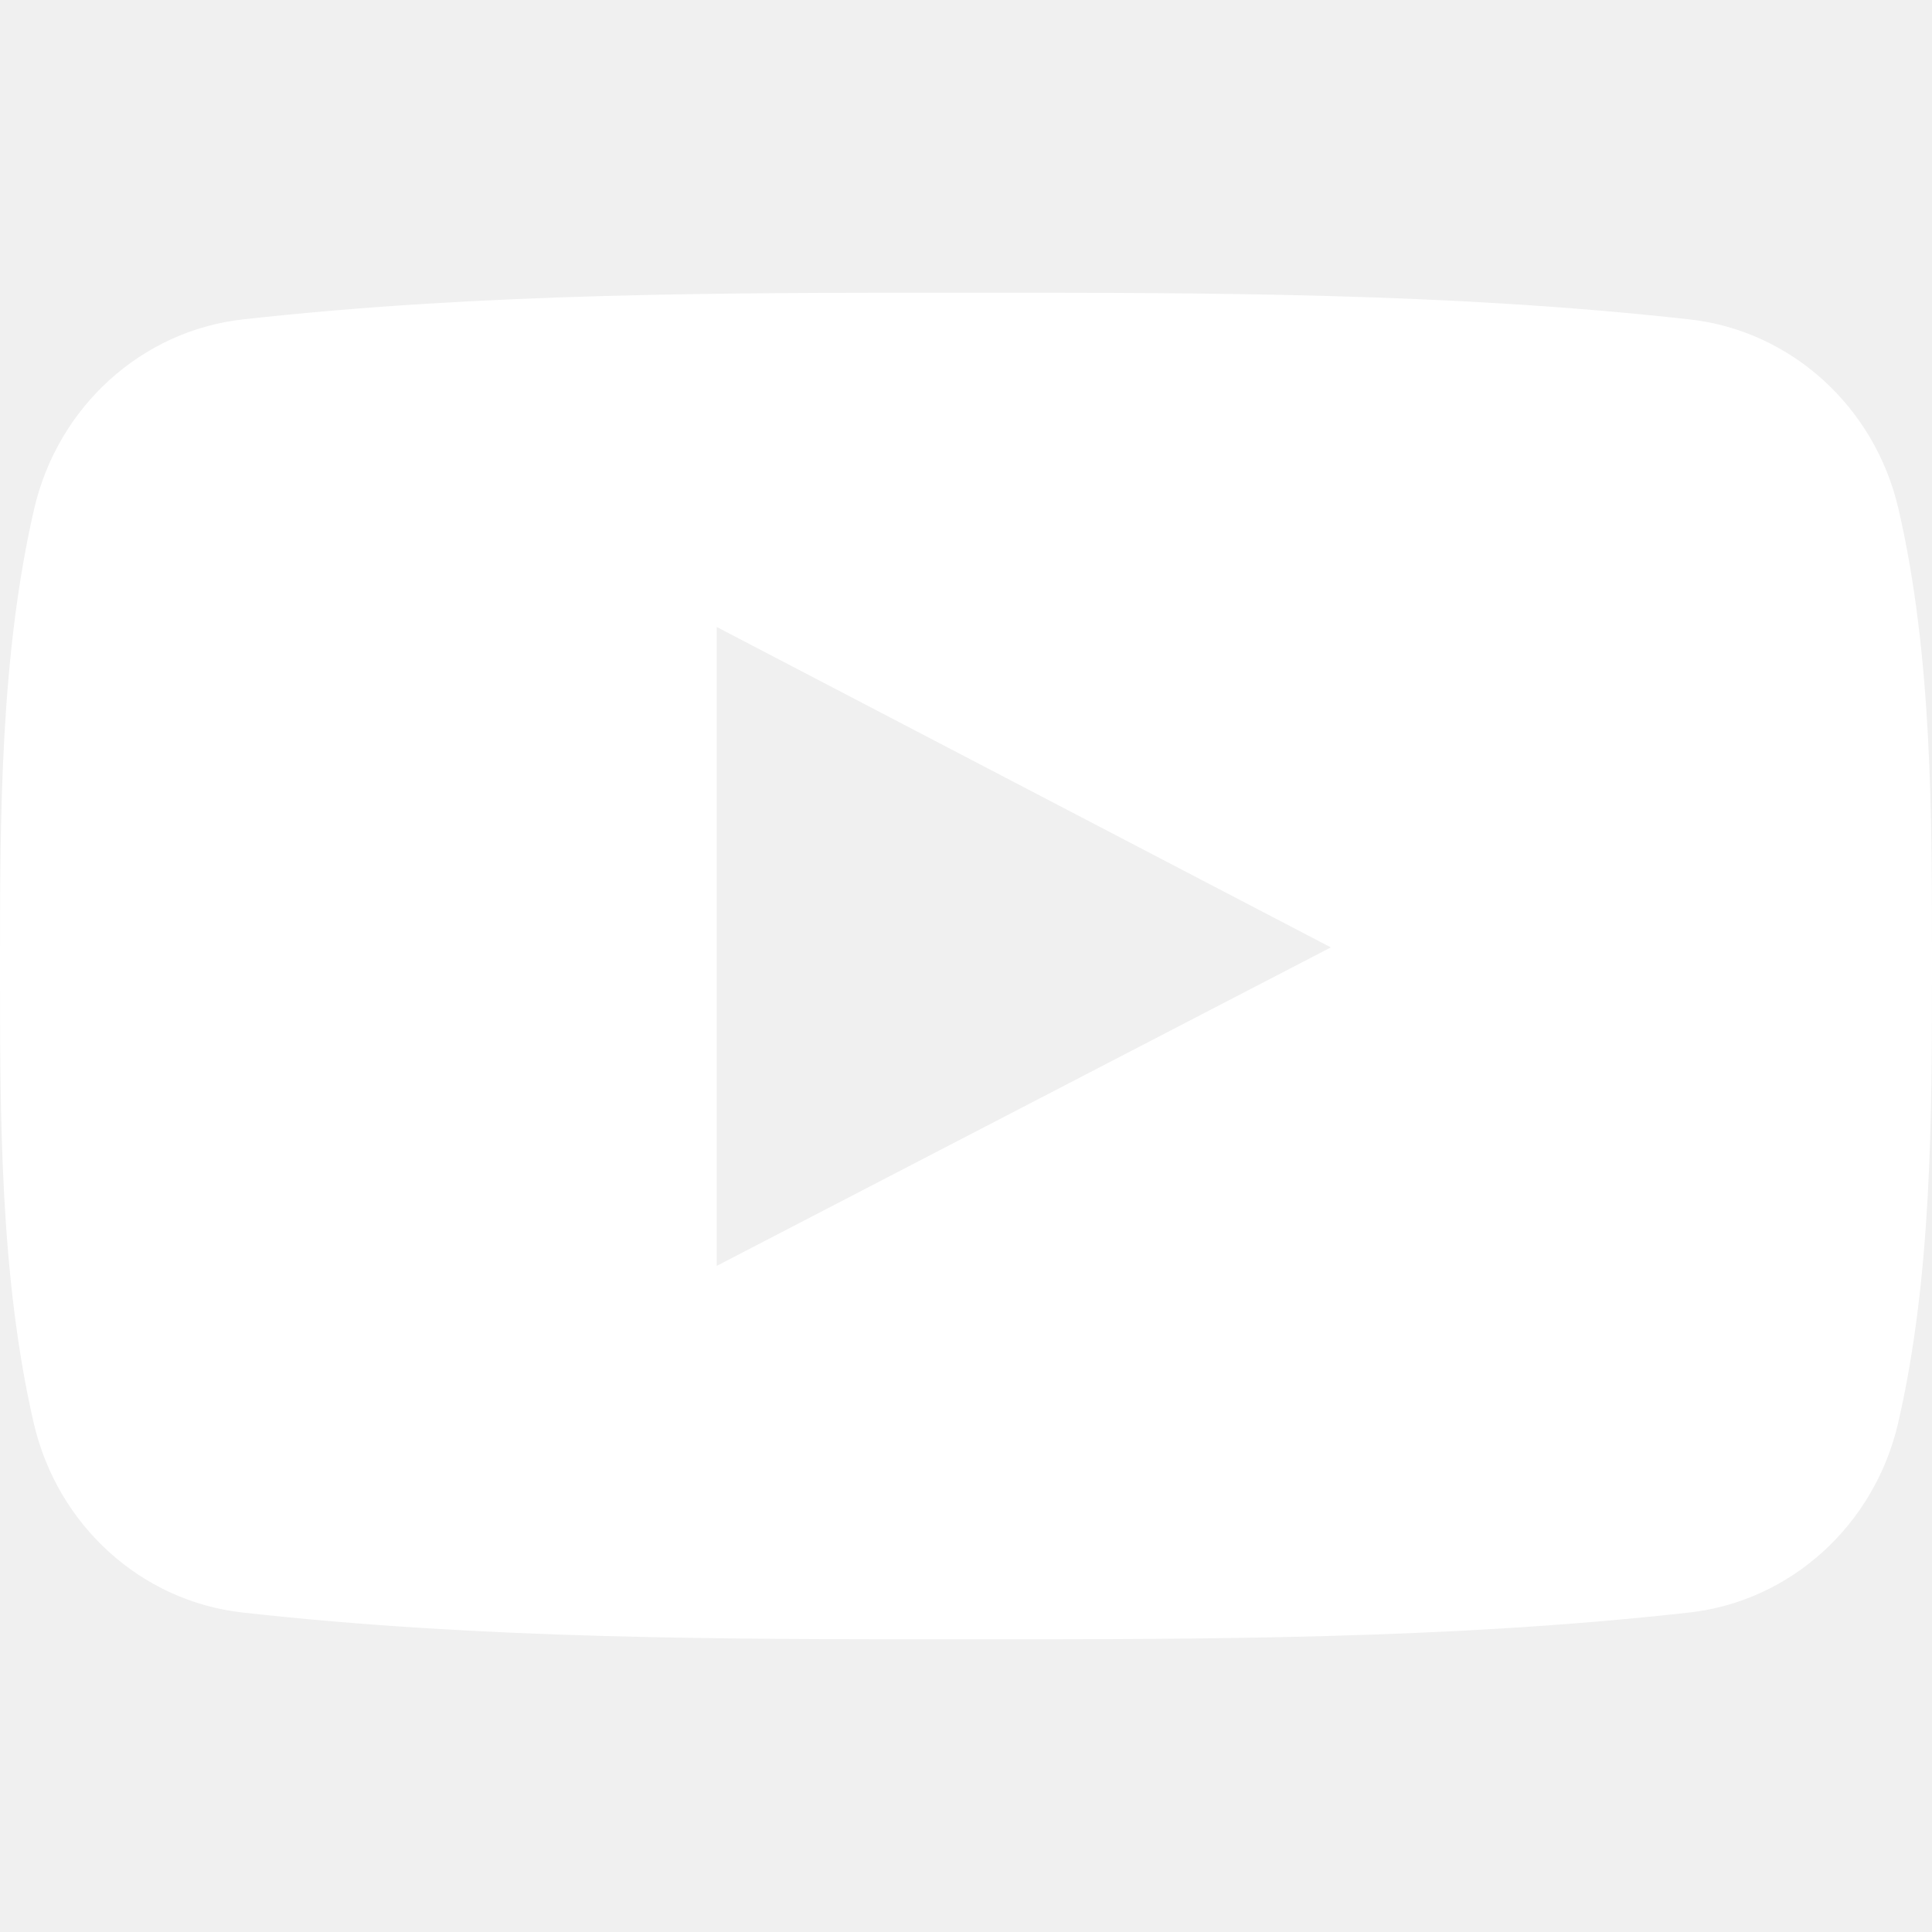
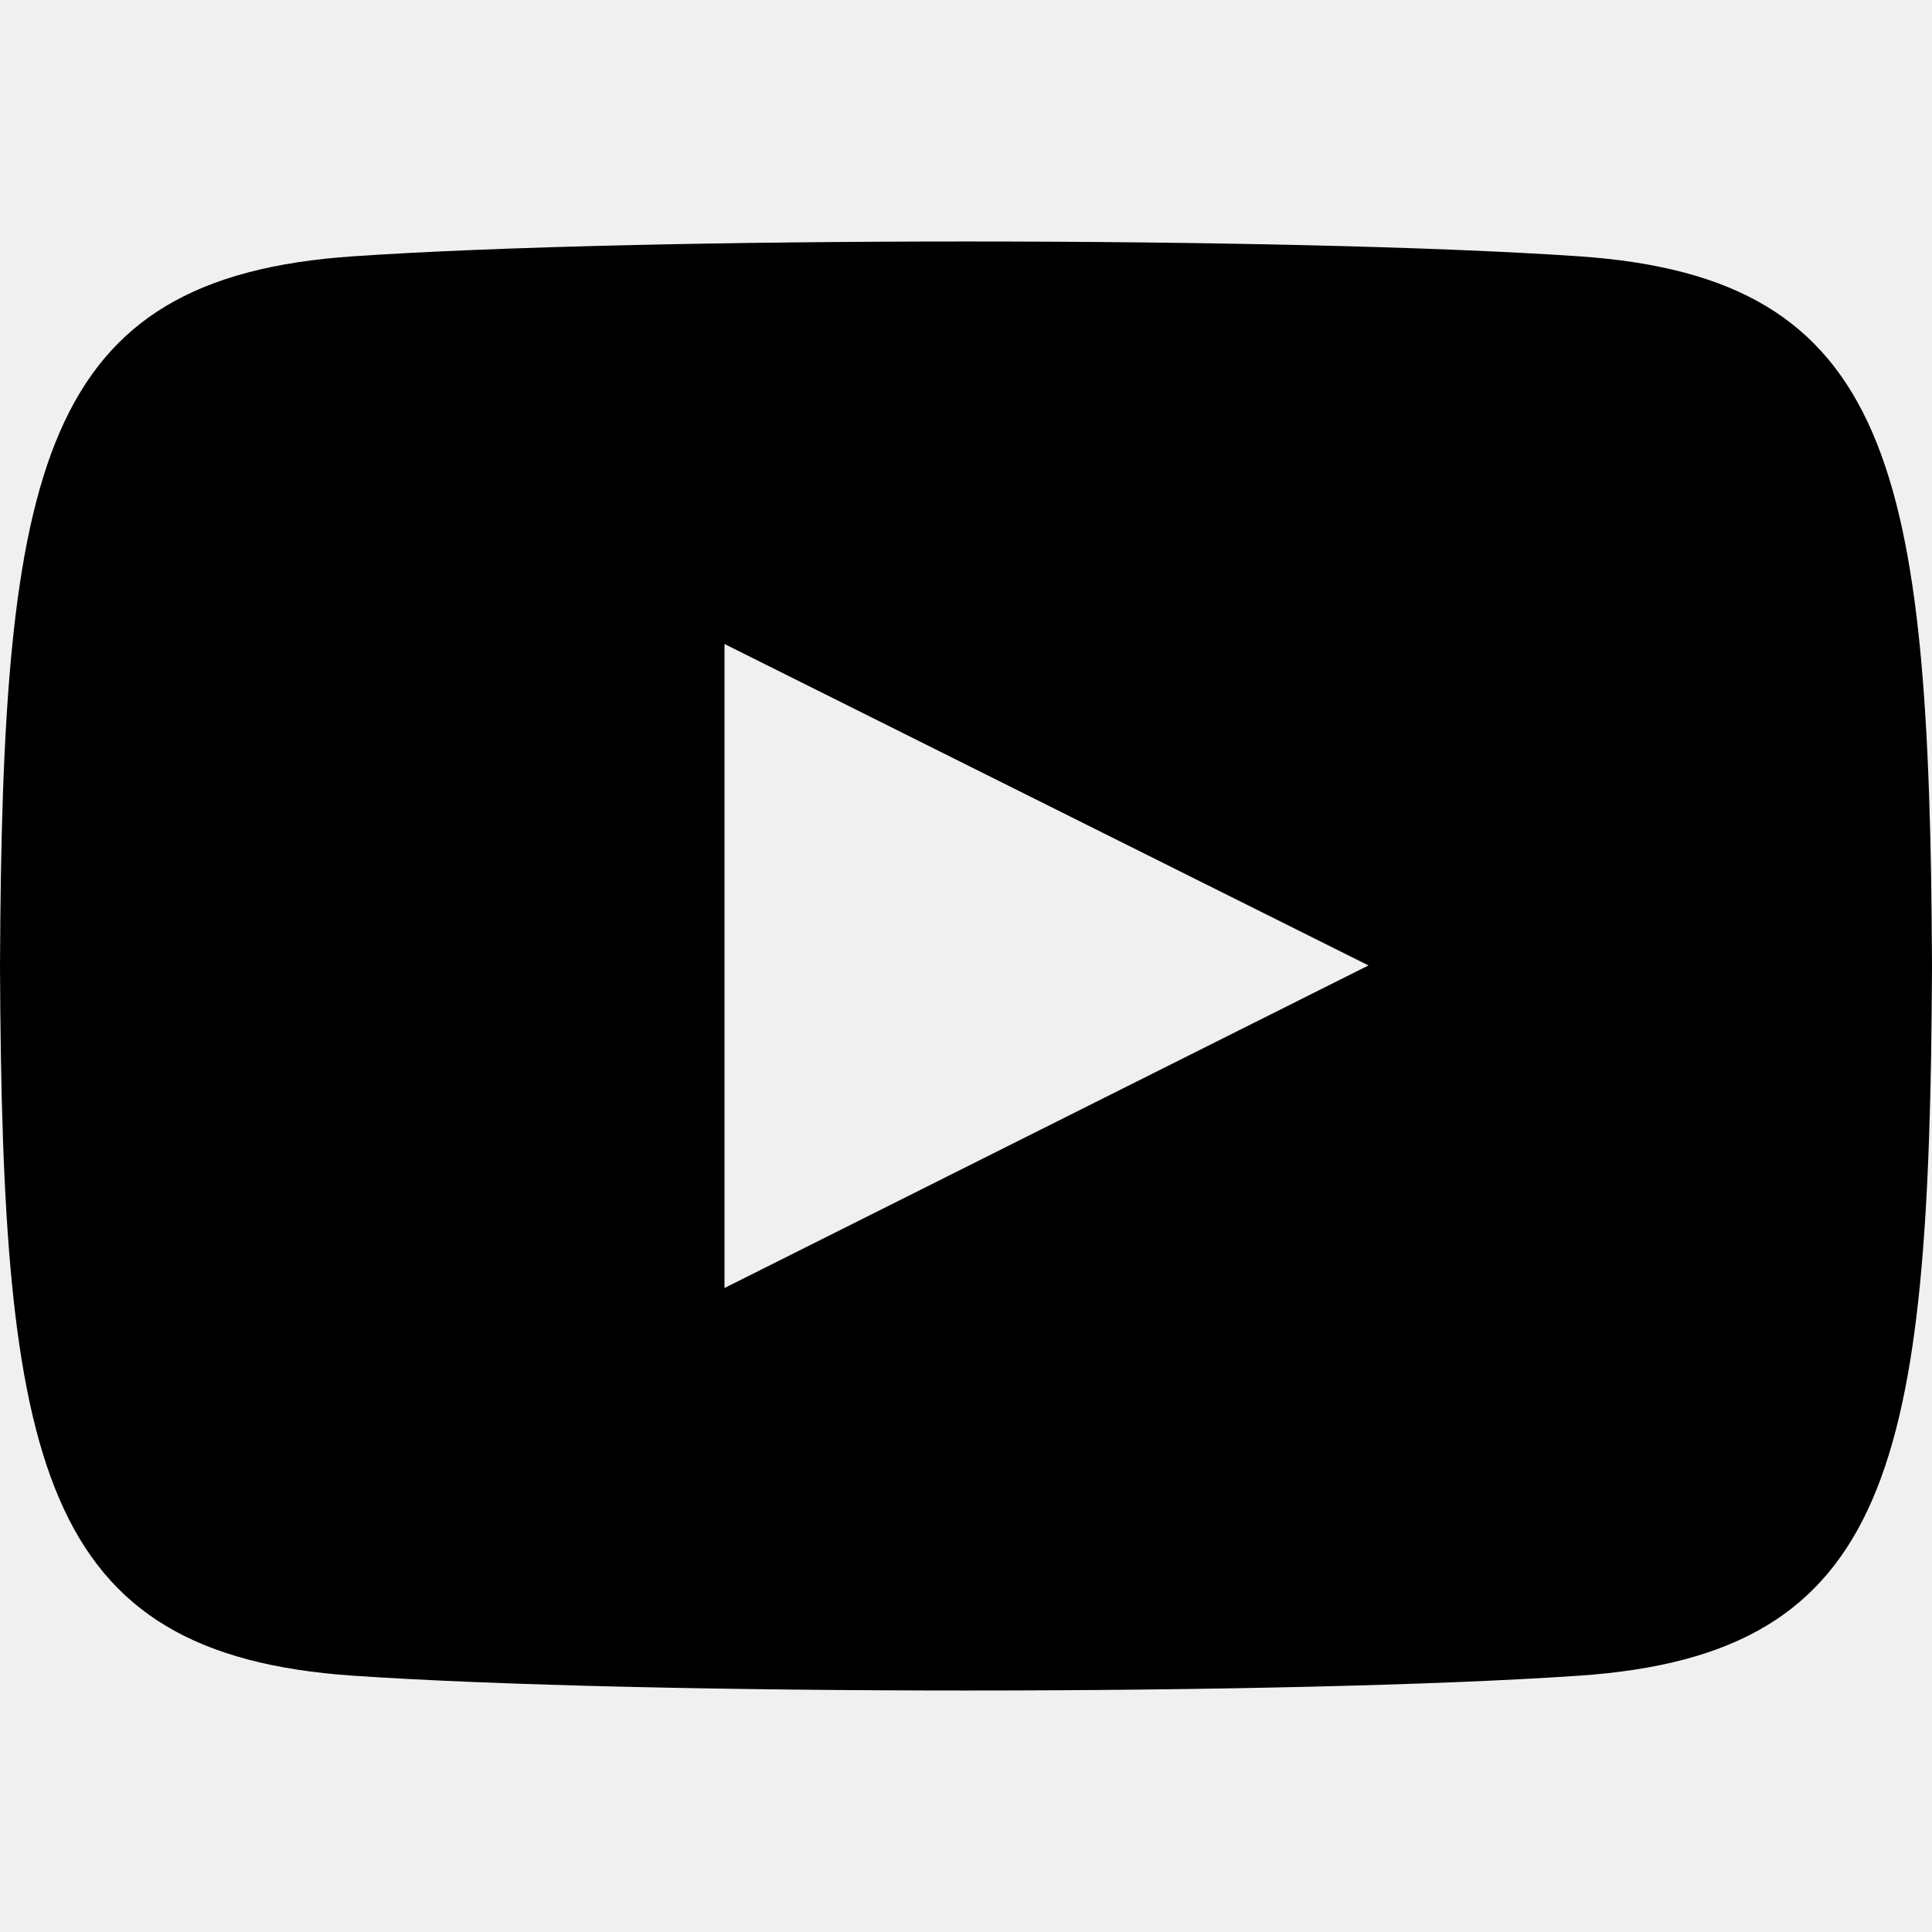
- <svg xmlns="http://www.w3.org/2000/svg" width="27" height="27" viewBox="0 0 27 27" fill="none">
-   <path d="M26.533 7.118C26.203 5.682 25.028 4.622 23.614 4.464C20.266 4.091 16.878 4.089 13.504 4.091C10.13 4.089 6.741 4.091 3.393 4.464C1.98 4.622 0.806 5.682 0.476 7.118C0.005 9.163 0 11.395 0 13.5C0 15.605 0 17.837 0.47 19.882C0.8 21.318 1.974 22.377 3.388 22.535C6.736 22.909 10.125 22.911 13.499 22.909C16.873 22.911 20.262 22.909 23.609 22.535C25.022 22.377 26.197 21.318 26.528 19.882C26.998 17.837 27 15.605 27 13.5C27 11.395 27.004 9.163 26.533 7.118ZM10.016 17.691C10.016 14.704 10.016 11.749 10.016 8.762C12.877 10.255 15.72 11.738 18.599 13.24C15.729 14.729 12.885 16.203 10.016 17.691Z" fill="white" />
+ <svg xmlns="http://www.w3.org/2000/svg" width="24" height="24" viewBox="0 0 24 24">
+   <path d="M19.615 3.184c-3.604-.246-11.631-.245-15.23 0-3.897.266-4.356 2.62-4.385 8.816.029 6.185.484 8.549 4.385 8.816 3.6.245 11.626.246 15.23 0 3.897-.266 4.356-2.62 4.385-8.816-.029-6.185-.484-8.549-4.385-8.816zm-10.615 12.816v-8l8 3.993-8 4.007z" />
</svg>
